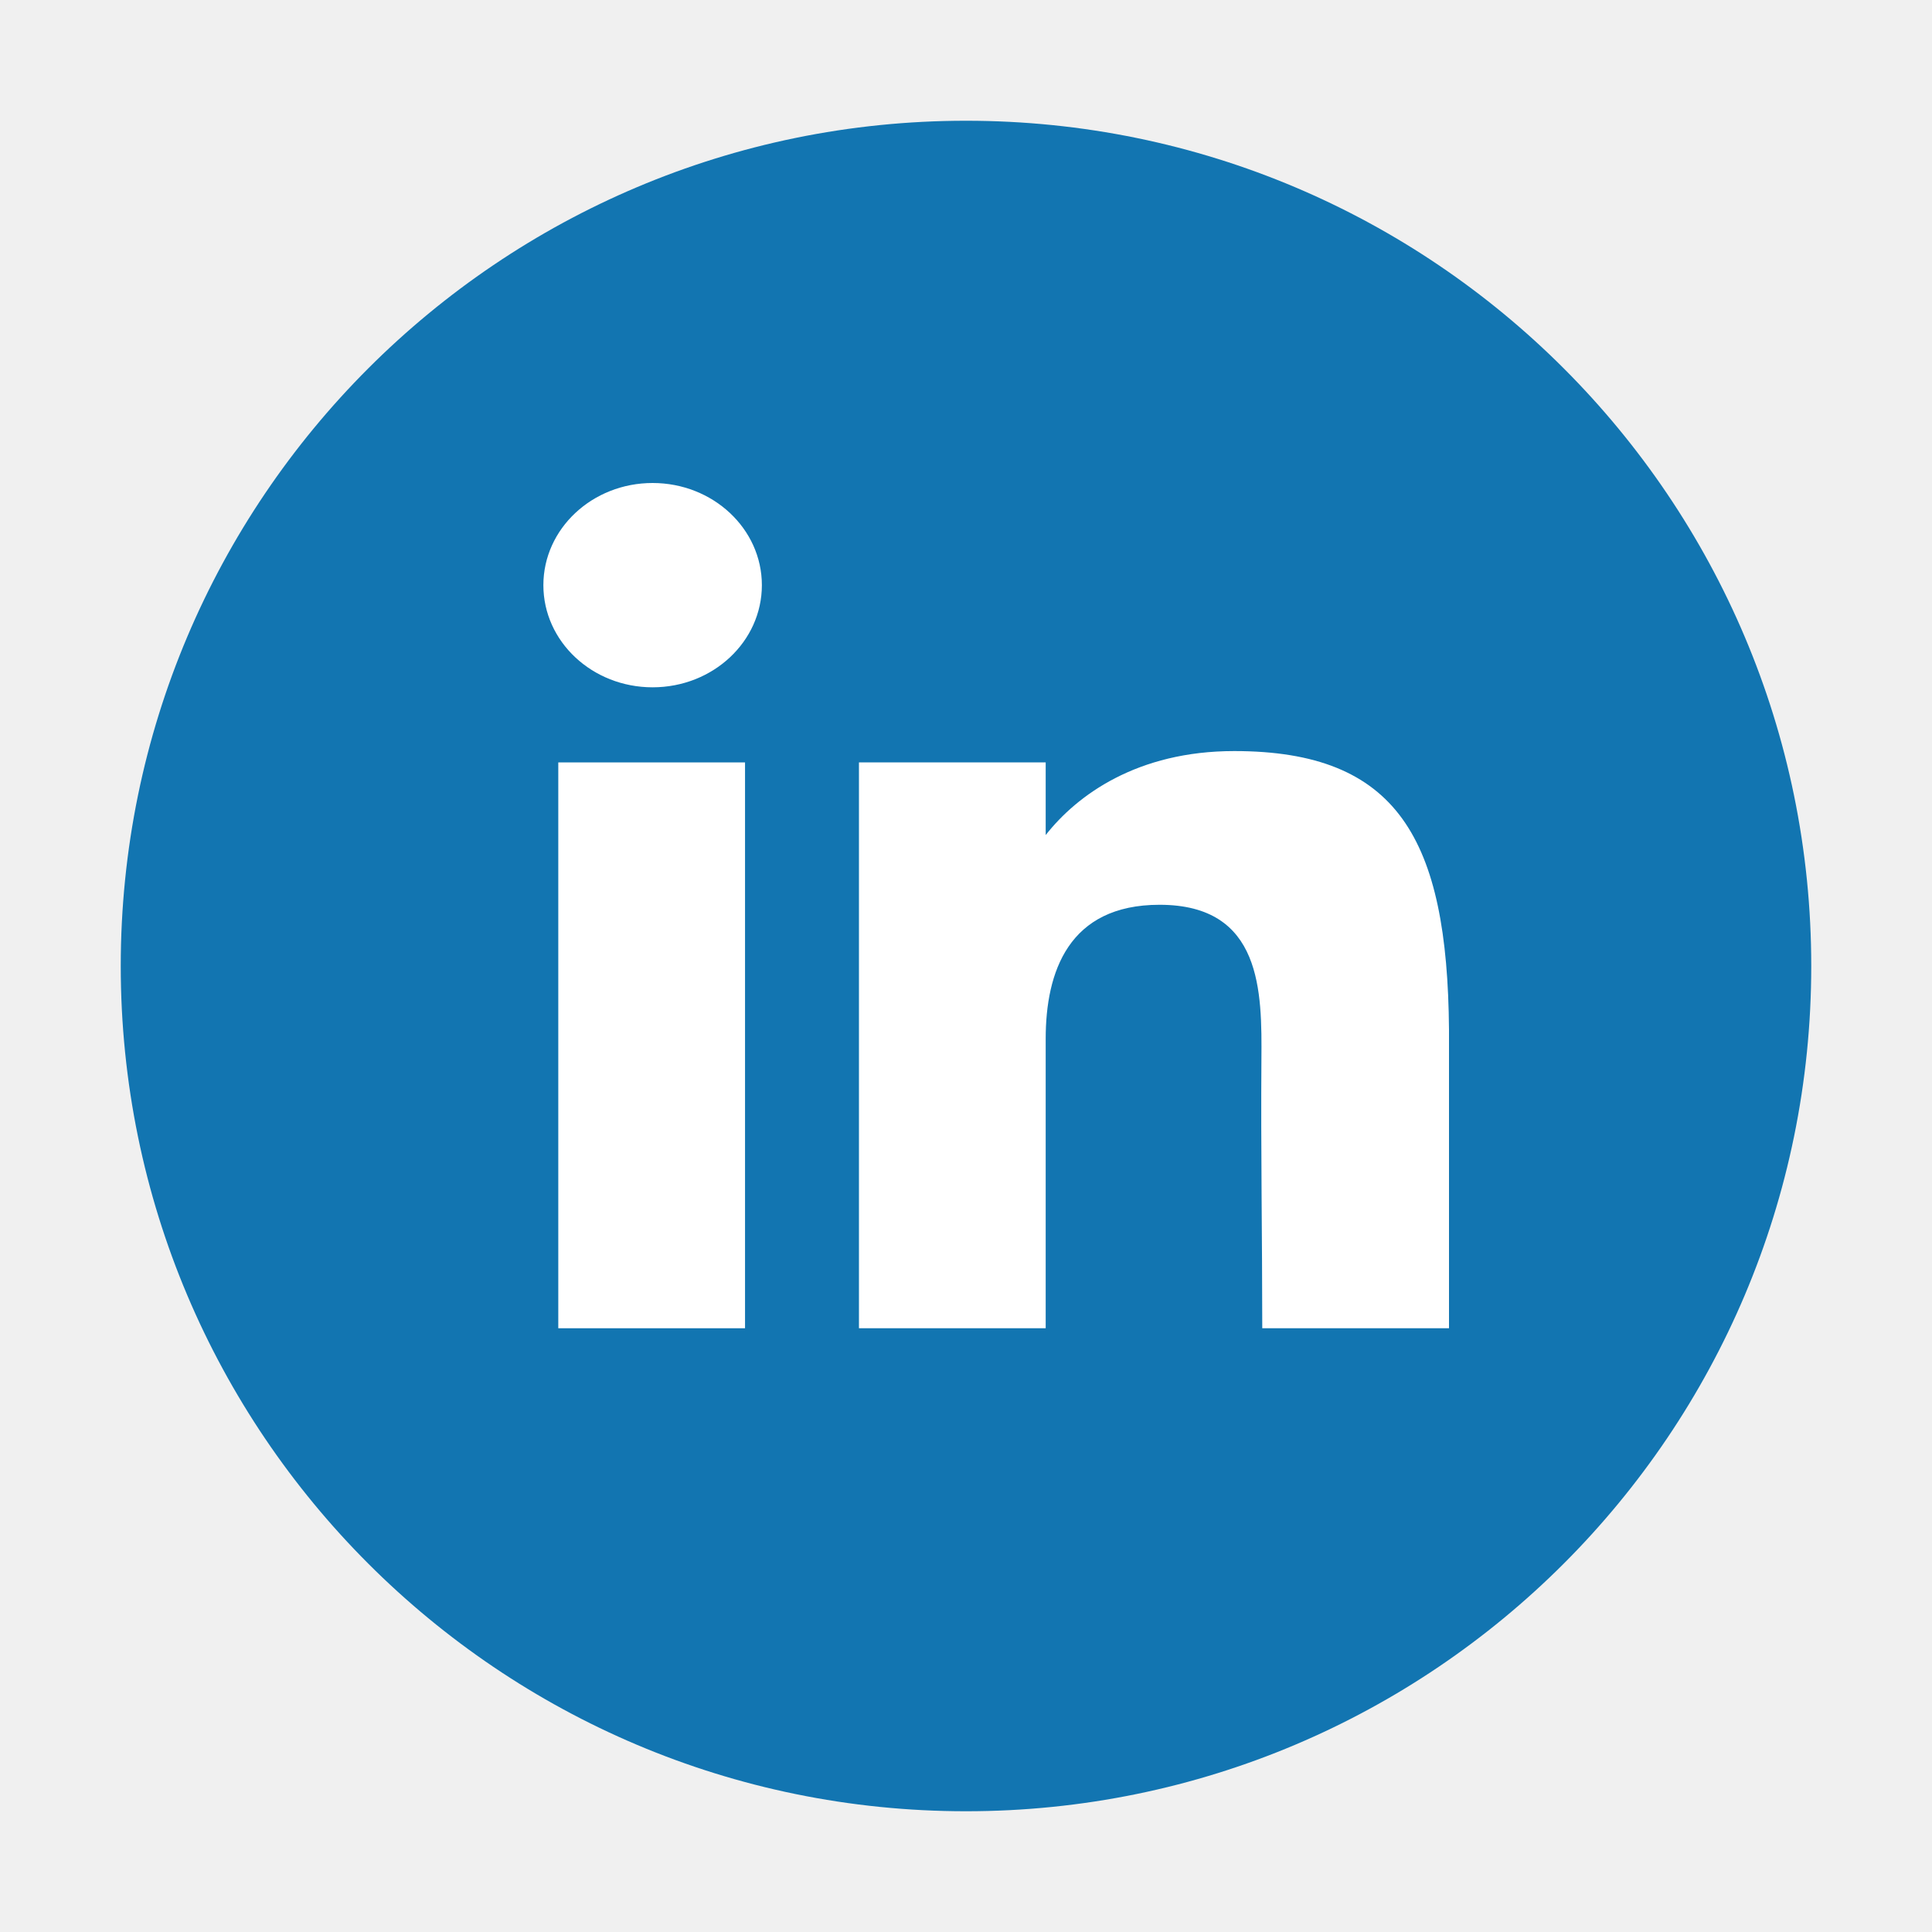
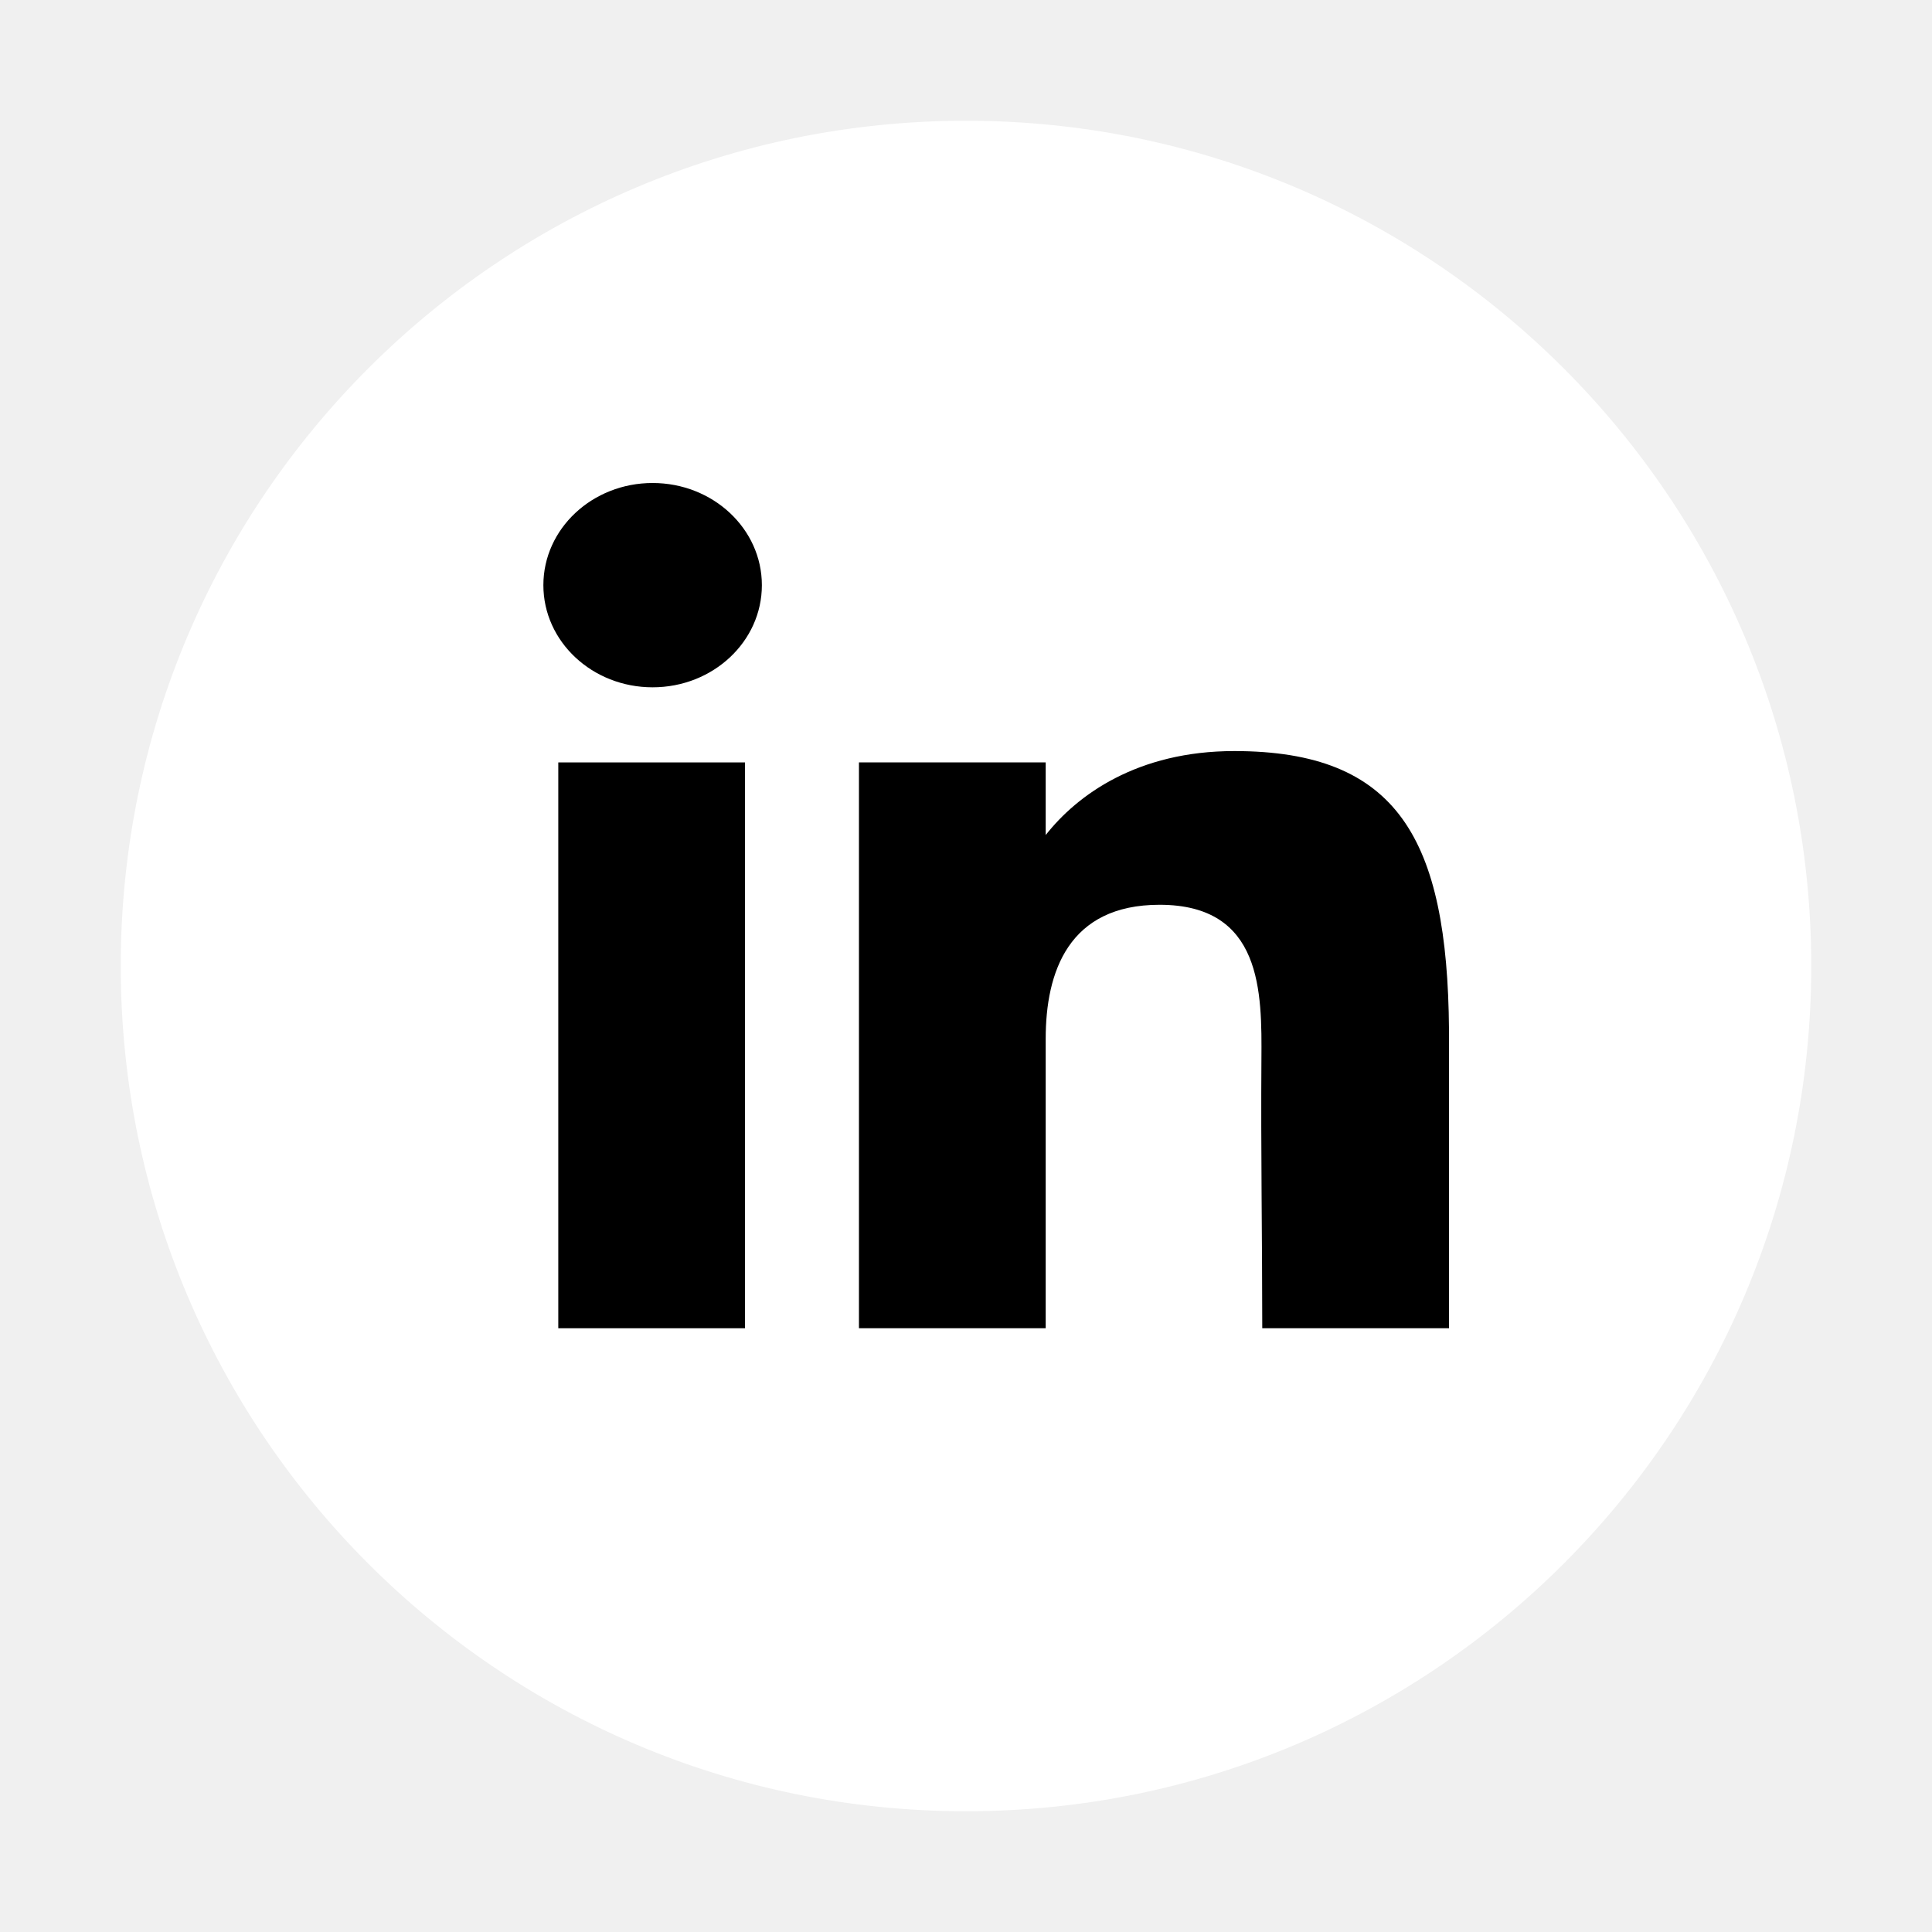
<svg xmlns="http://www.w3.org/2000/svg" width="800px" height="800px" viewBox="0 0 32 32" fill="none">
-   <rect x="2" y="2" width="28" height="28" rx="14" fill="#1275B1" />
-   <path d="M12.619 9.692C12.619 10.627 11.809 11.384 10.809 11.384C9.81 11.384 9 10.627 9 9.692C9 8.758 9.81 8 10.809 8C11.809 8 12.619 8.758 12.619 9.692Z" fill="white" />
-   <path d="M9.247 12.628H12.34V22H9.247V12.628Z" fill="white" />
-   <path d="M17.32 12.628H14.227V22H17.32C17.32 22 17.32 19.05 17.32 17.205C17.32 16.098 17.698 14.986 19.206 14.986C20.911 14.986 20.901 16.434 20.893 17.557C20.882 19.024 20.907 20.522 20.907 22H24V17.054C23.974 13.895 23.151 12.44 20.443 12.44C18.835 12.44 17.839 13.17 17.32 13.831V12.628Z" fill="white" />
+   <rect x="2" y="2" width="28" height="28" rx="14" fill="#ffffff" />
+   <path d="M12.619 9.692C12.619 10.627 11.809 11.384 10.809 11.384C9.81 11.384 9 10.627 9 9.692C9 8.758 9.81 8 10.809 8C11.809 8 12.619 8.758 12.619 9.692Z" fill="#000000" />
+   <path d="M9.247 12.628H12.34V22H9.247V12.628Z" fill="#000000" />
+   <path d="M17.32 12.628H14.227V22H17.32C17.32 22 17.32 19.05 17.32 17.205C17.32 16.098 17.698 14.986 19.206 14.986C20.911 14.986 20.901 16.434 20.893 17.557C20.882 19.024 20.907 20.522 20.907 22H24V17.054C23.974 13.895 23.151 12.44 20.443 12.44C18.835 12.44 17.839 13.17 17.32 13.831V12.628Z" fill="#000000" />
</svg>
